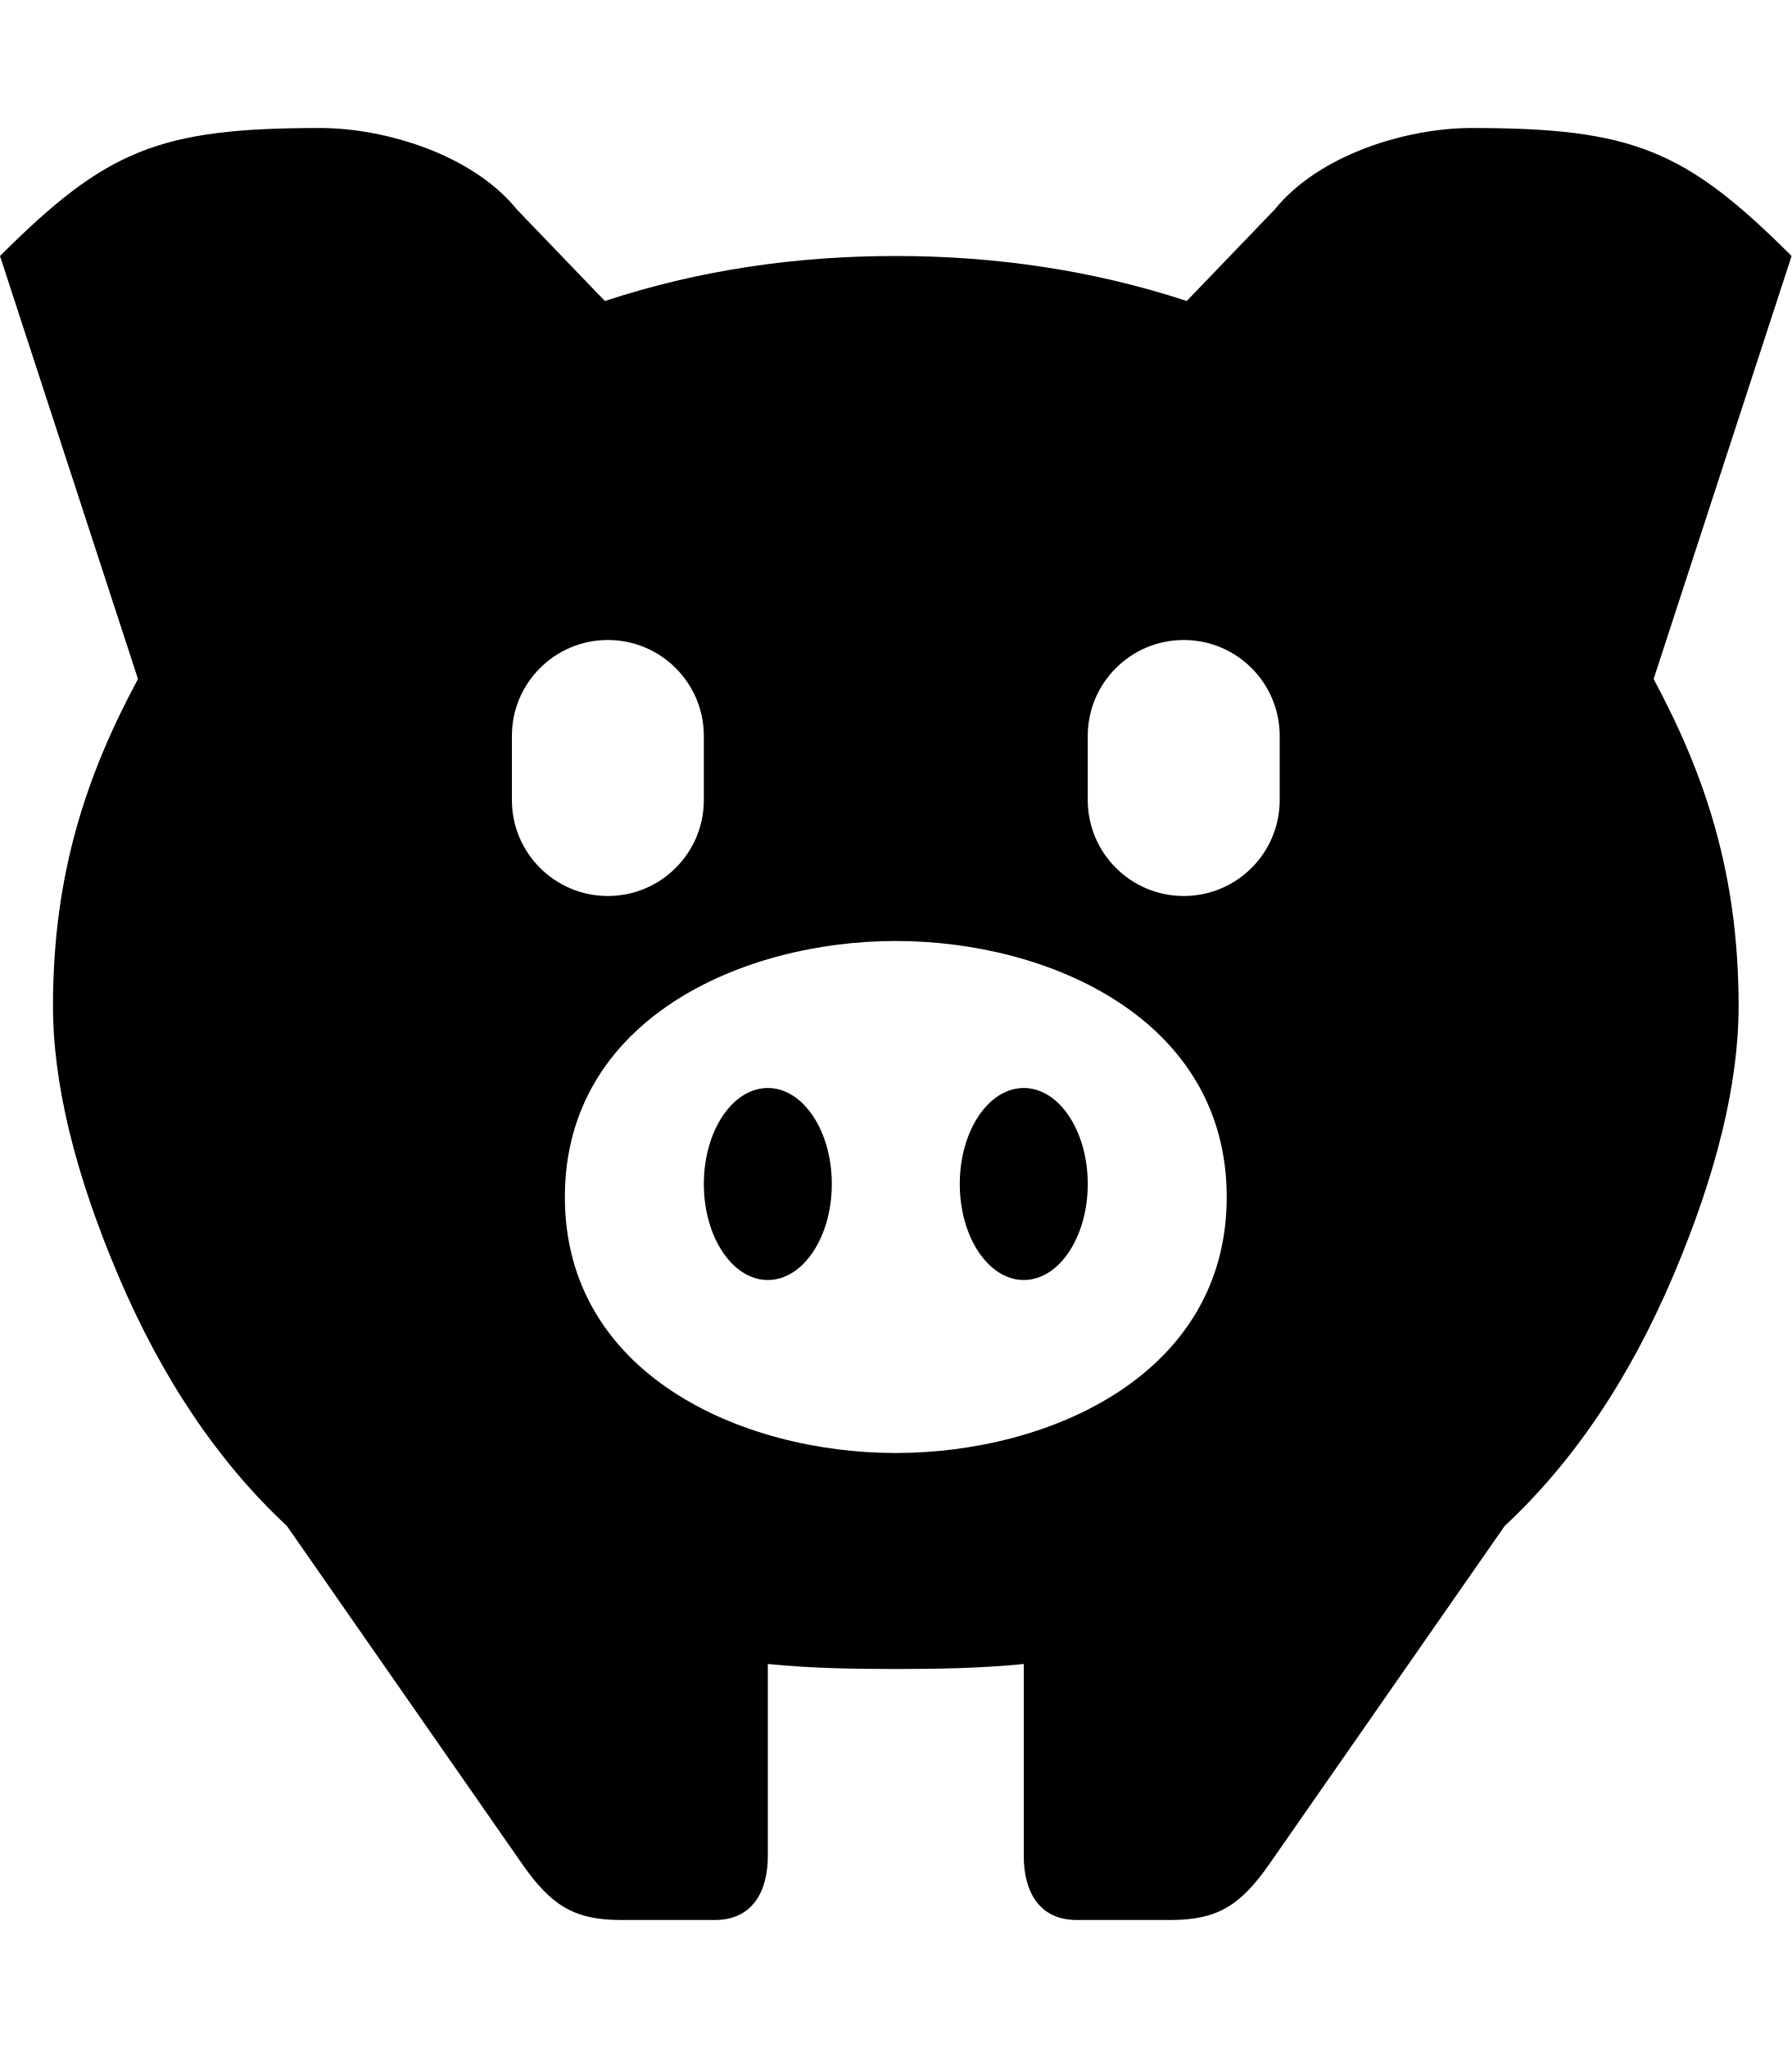
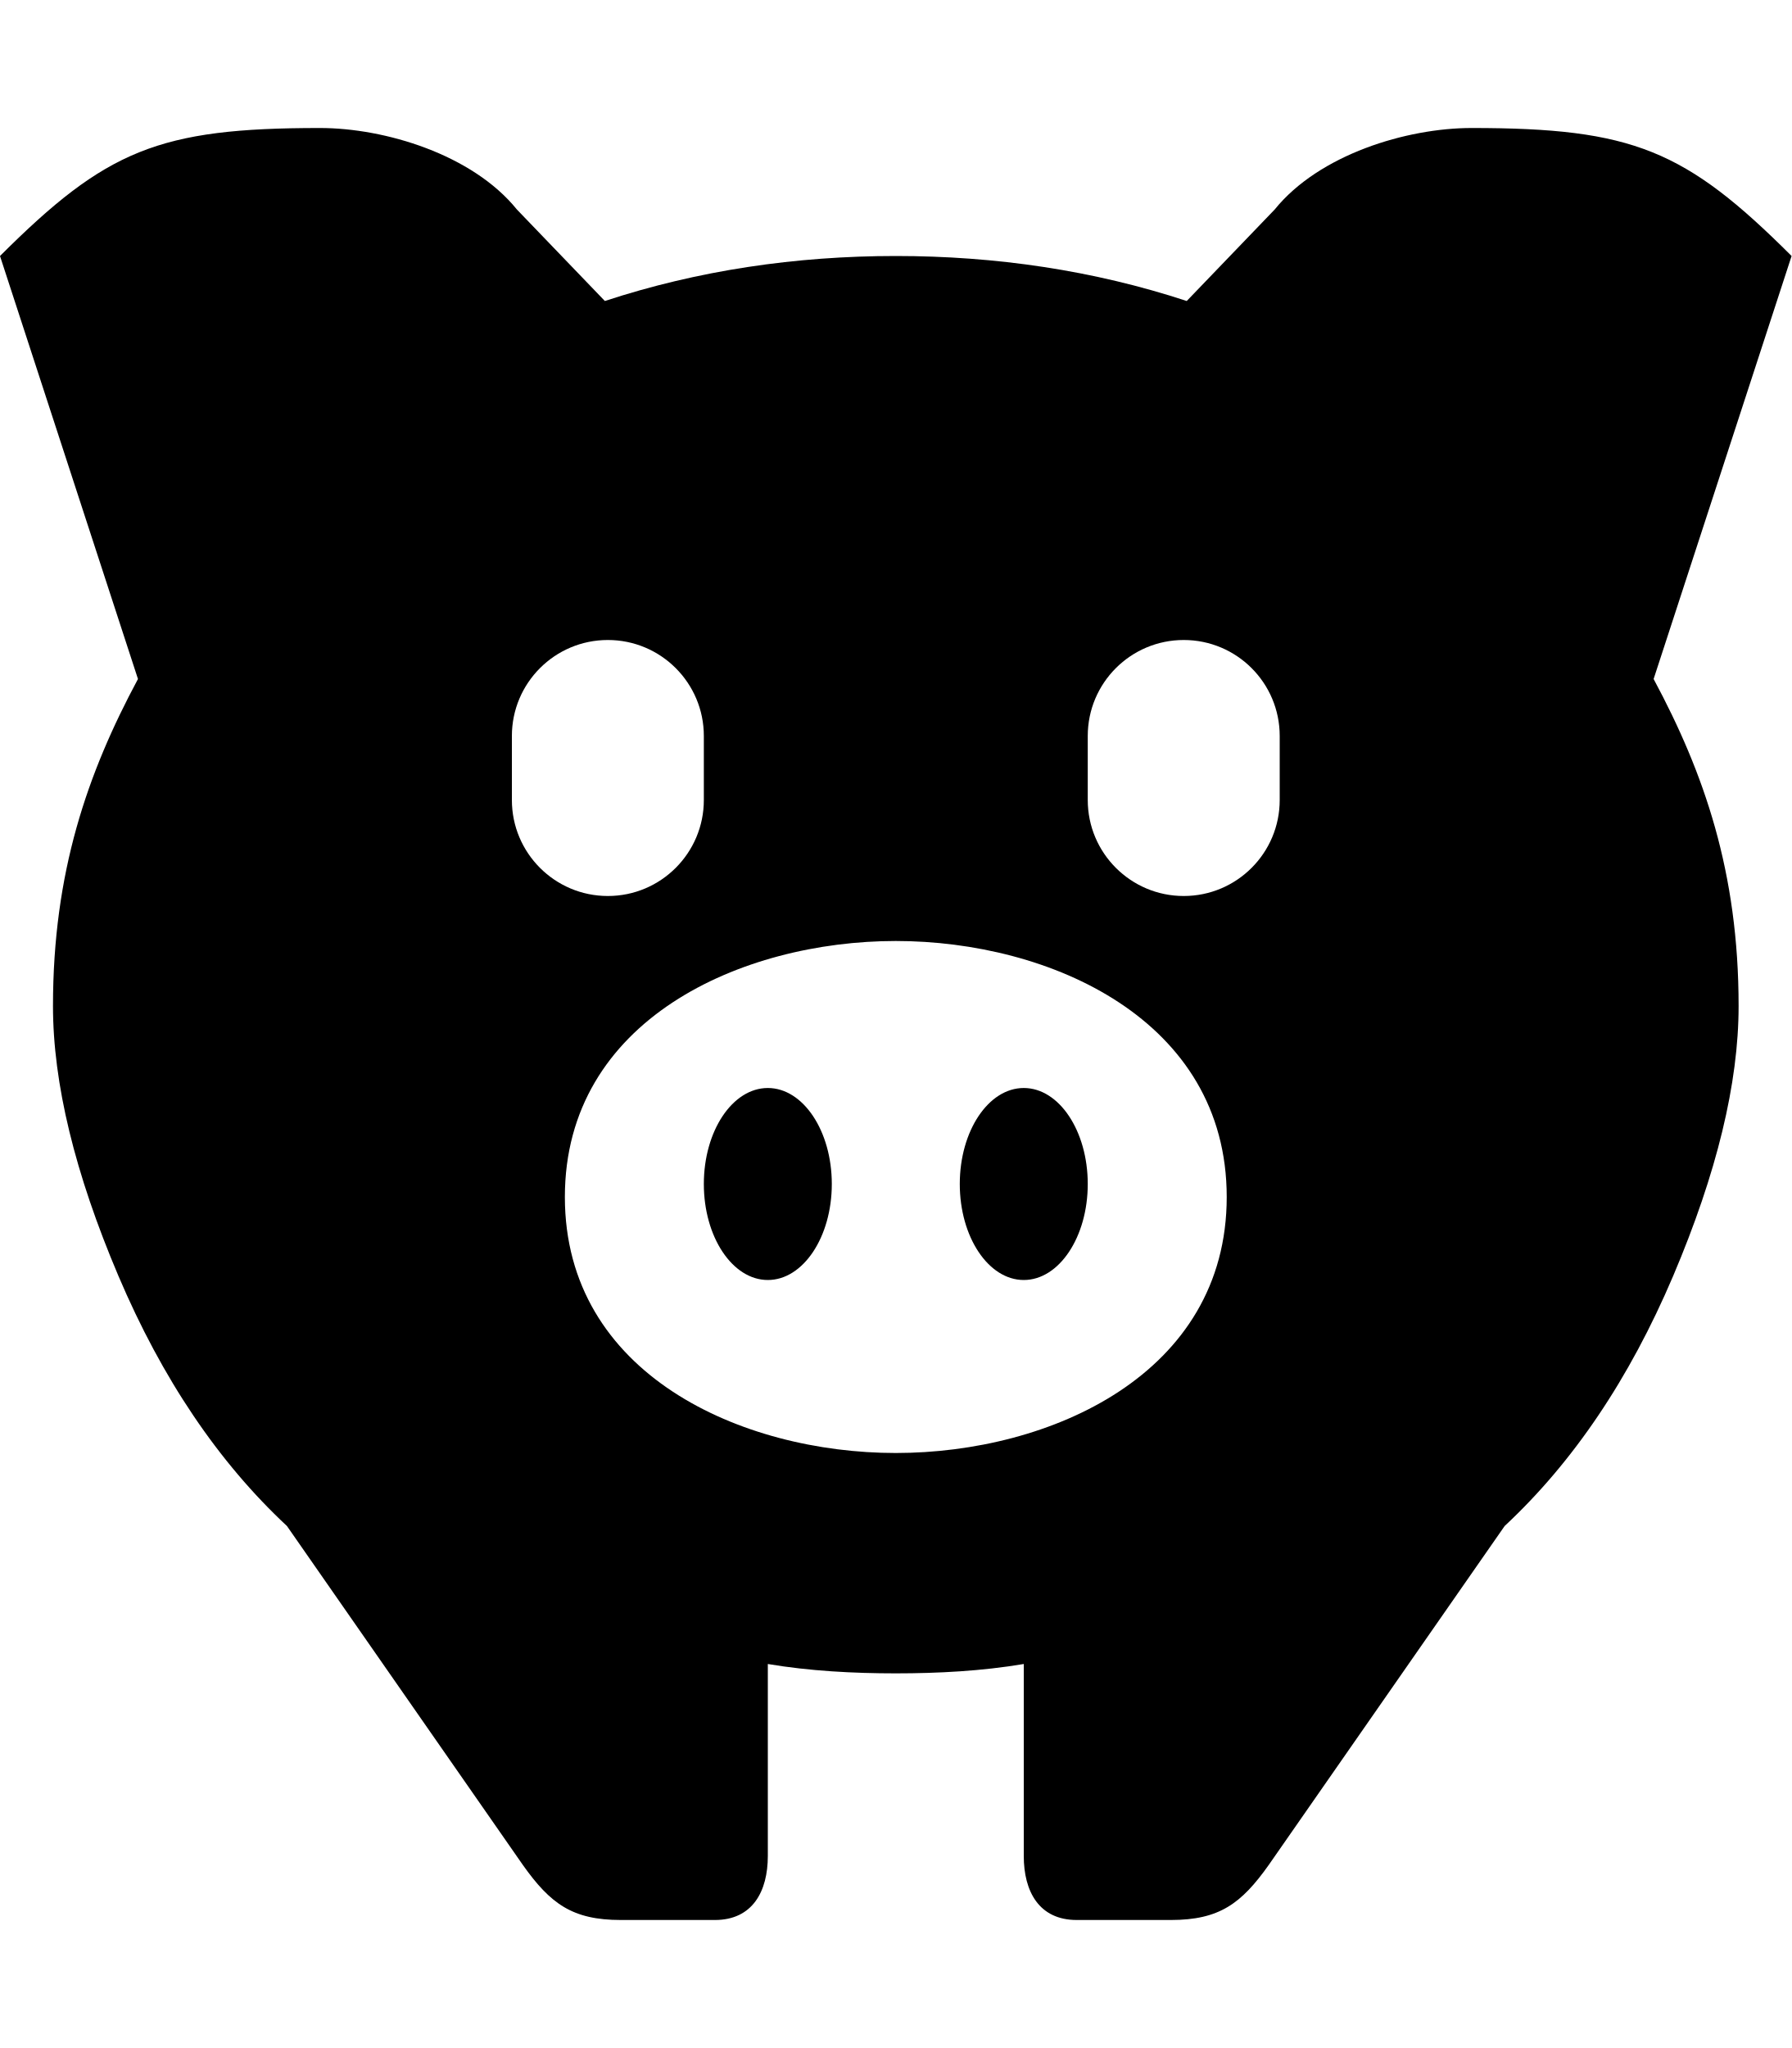
<svg xmlns="http://www.w3.org/2000/svg" width="448" height="512" viewBox="0 0 448 512">
-   <path d="M224 363.25c38.58 0 82.75-19.69 82.75-64 0-44.35-44.24-64-82.75-64s-82.75 19.65-82.75 64 44.24 64 82.75 64zM152 160c-13.26 0-24 10.74-24 24v16c0 13.25 10.74 24 24 24 13.25 0 24-10.75 24-24v-16c0-13.26-10.75-24-24-24zm144 0c-13.25 0-24 10.74-24 24v16c0 13.25 10.75 24 24 24 13.26 0 24-10.75 24-24v-16c0-13.26-10.74-24-24-24zm-72-96c24.98 0 49.42 3.58 72.75 11.25l22-22.88C329.87 38.62 351.74 32 368 32c40.29 0 53.44 5.48 80 32l-34.5 105.75c12.64 23.56 21.25 48.27 21.25 81.75 0 19.33-5.46 41.83-16.37 67.5-10.92 25.67-24.96 46.5-42.13 62.5l-59 84.75c-6.87 9.68-12.36 13.75-24.5 13.75h-23.5c-9.44 0-13.25-7.16-13.25-16v-48c-10.55 1.06-21.4 1.25-32 1.25-10.6 0-21.45-.19-32-1.25v48c0 8.84-3.81 16-13.25 16h-23.5c-12.14 0-17.63-4.07-24.5-13.75l-59-84.75c-17.17-16-31.21-36.83-42.13-62.5-10.91-25.67-16.37-48.17-16.37-67.5 0-33.48 8.61-58.19 21.25-81.75L0 64c26.56-26.52 39.71-32 80-32 16.26 0 38.13 6.62 49.25 20.37l22 22.88C174.81 67.5 199.02 64 224 64zm-32 256c8.83 0 16-10.75 16-24 0-13.26-7.17-24-16-24-8.84 0-16 10.74-16 24 0 13.25 7.16 24 16 24zm64 0c-8.83 0-16-10.75-16-24 0-13.26 7.17-24 16-24 8.84 0 16 10.74 16 24 0 13.25-7.16 24-16 24z" />
+   <path d="M224 64c24.98 0 49.42 3.58 72.75 11.25l22-22.88C329.87 38.62 351.74 32 368 32c40.29 0 53.44 5.48 80 32l-34.5 105.75c12.64 23.56 21.25 48.27 21.25 81.75 0 19.33-5.46 41.83-16.37 67.5-10.92 25.67-24.96 46.5-42.13 62.5l-59 84.75c-6.87 9.68-12.36 13.75-24.5 13.75h-23.5c-9.44 0-13.25-7.16-13.25-16v-48c-10.43 1.76-21.4 2.34-32 2.34-10.6 0-21.57-.58-32-2.34v48c0 8.84-3.81 16-13.25 16h-23.5c-12.14 0-17.63-4.07-24.5-13.75l-59-84.75c-17.17-16-31.21-36.83-42.13-62.5-10.91-25.67-16.37-48.17-16.37-67.5 0-33.48 8.61-58.19 21.25-81.75L0 64c26.56-26.52 39.71-32 80-32 16.26 0 38.13 6.62 49.25 20.37l22 22.88C174.58 67.58 199.02 64 224 64zm0 299.25c38.58 0 82.75-19.69 82.75-64 0-44.35-44.24-64-82.75-64s-82.75 19.65-82.75 64 44.24 64 82.75 64zM152 160c-13.26 0-24 10.74-24 24v16c0 13.25 10.74 24 24 24 13.25 0 24-10.75 24-24v-16c0-13.26-10.75-24-24-24zm144 0c-13.25 0-24 10.74-24 24v16c0 13.25 10.75 24 24 24 13.26 0 24-10.75 24-24v-16c0-13.26-10.74-24-24-24zM192 320c-8.84 0-16-10.75-16-24 0-13.26 7.16-24 16-24 8.83 0 16 10.74 16 24 0 13.25-7.17 24-16 24zm64 0c-8.83 0-16-10.75-16-24 0-13.26 7.17-24 16-24 8.84 0 16 10.74 16 24 0 13.25-7.16 24-16 24z" />
</svg>
